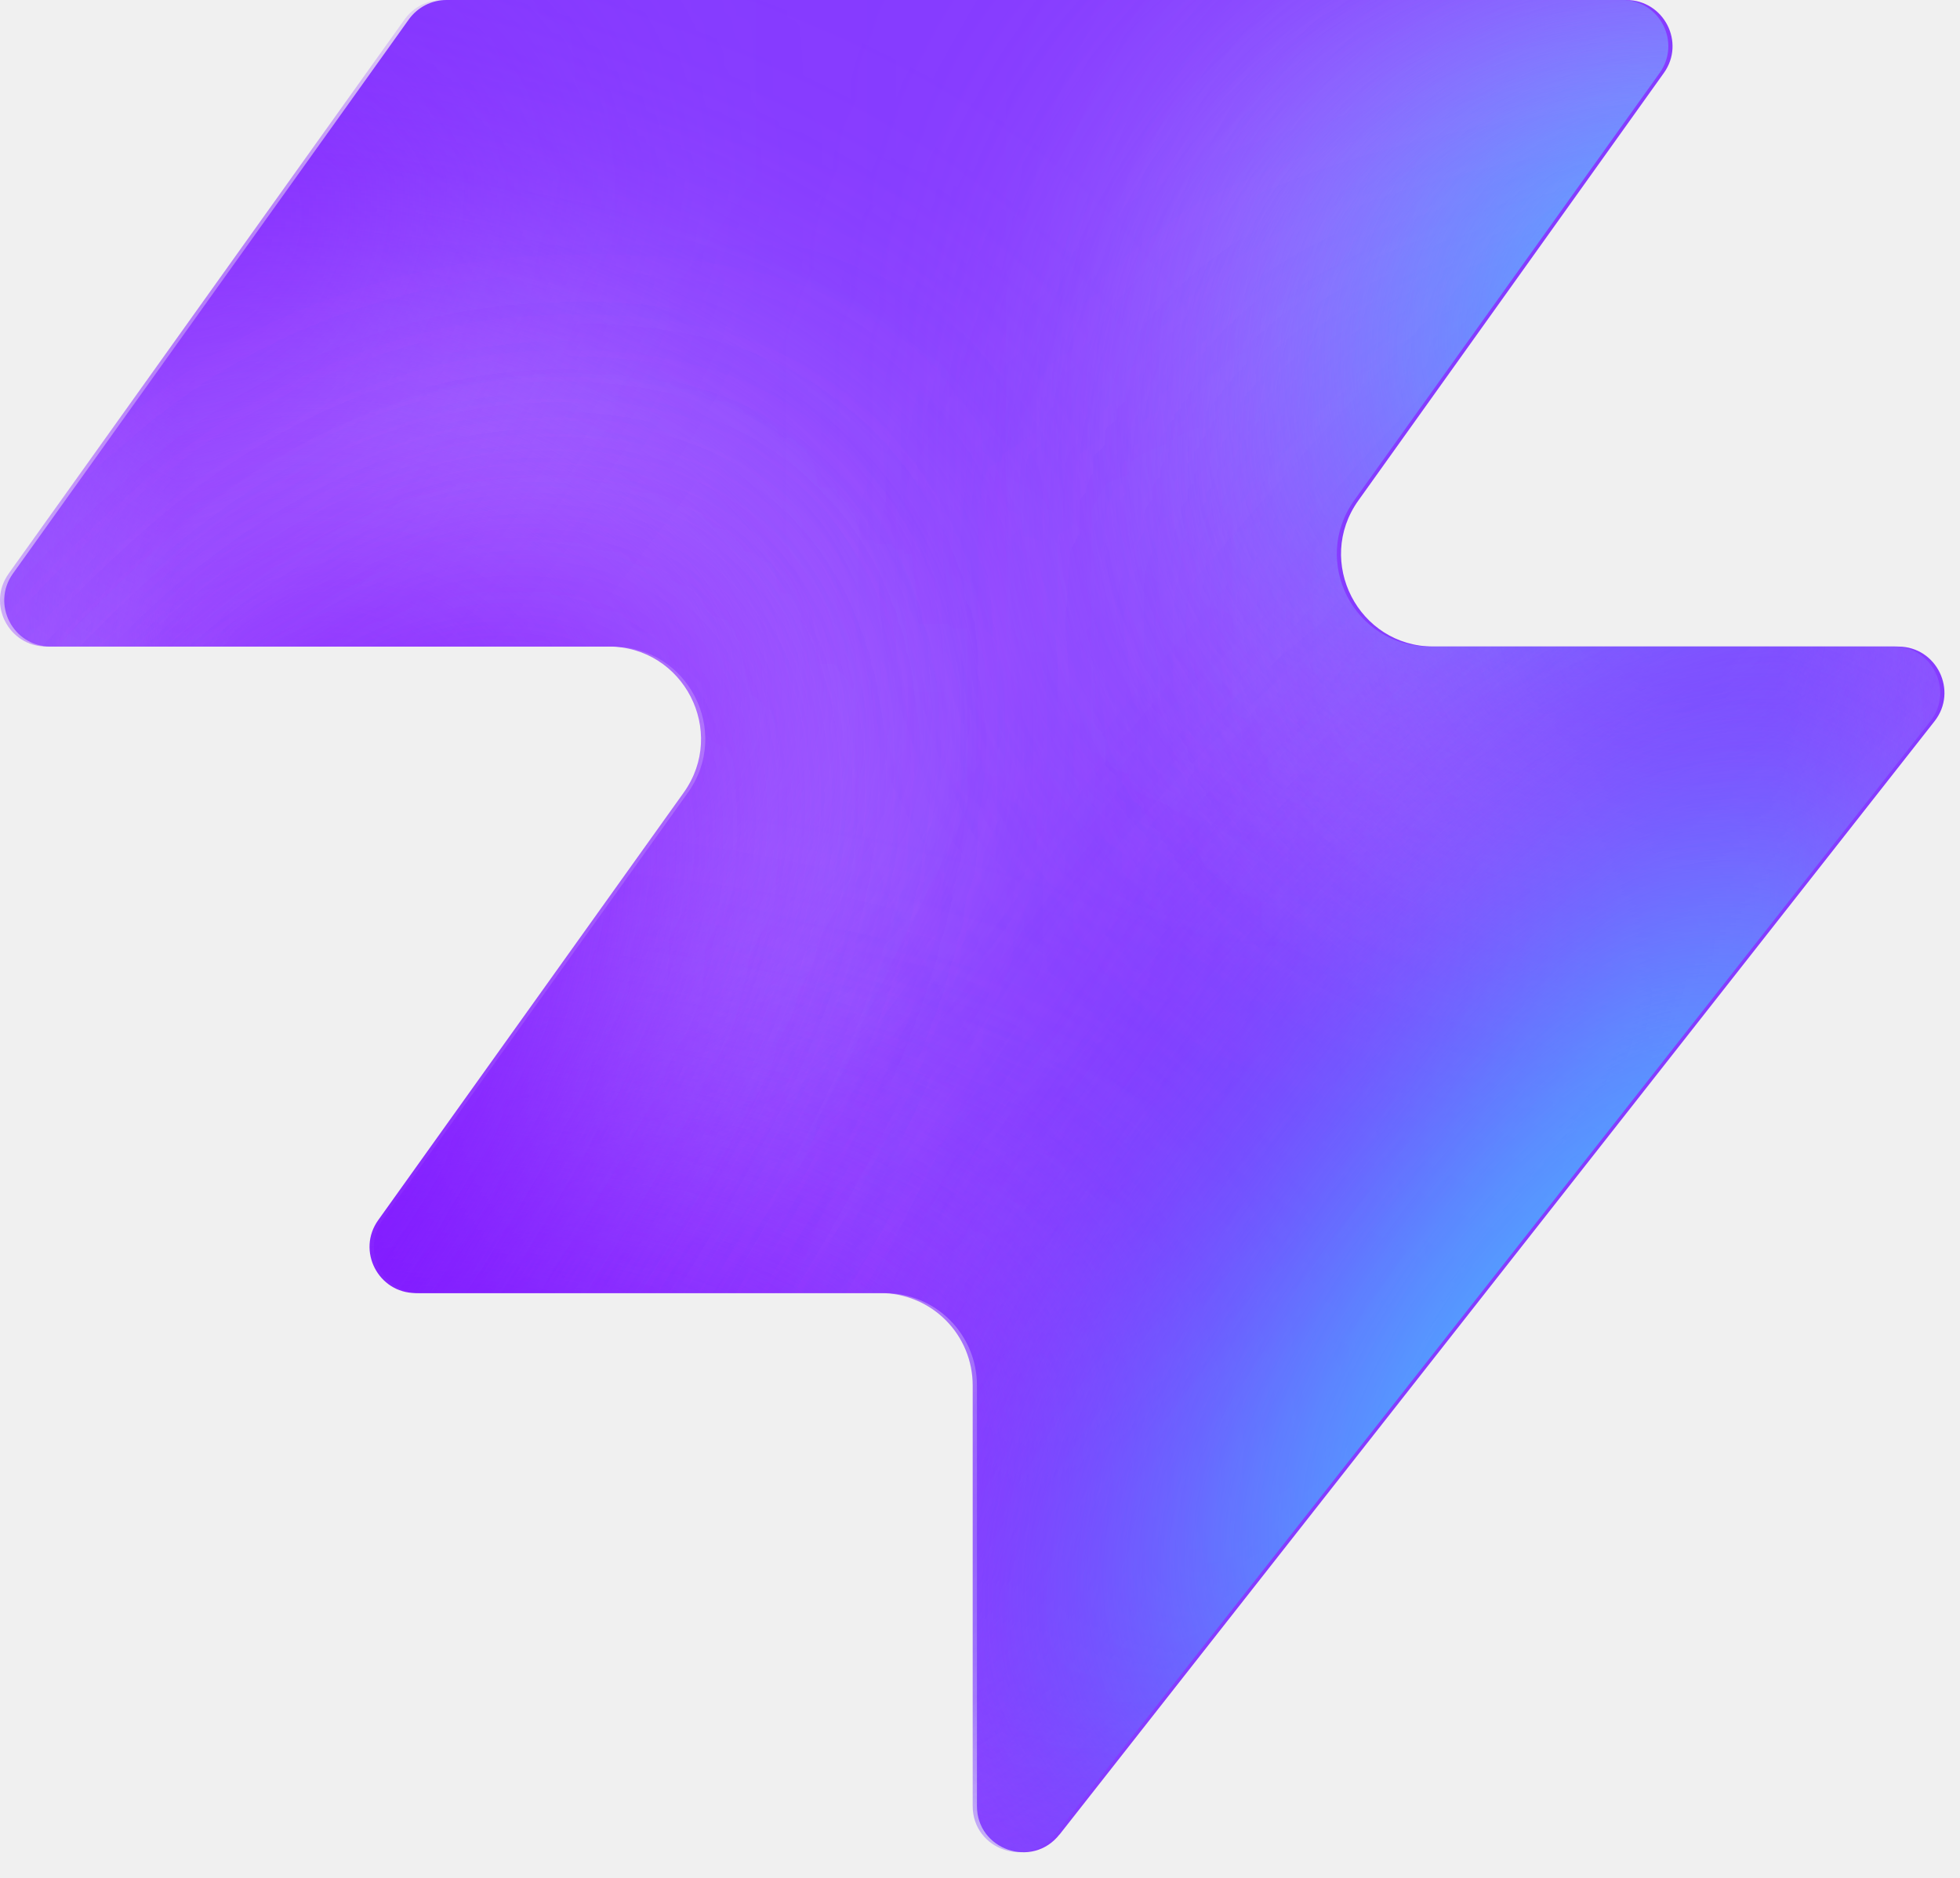
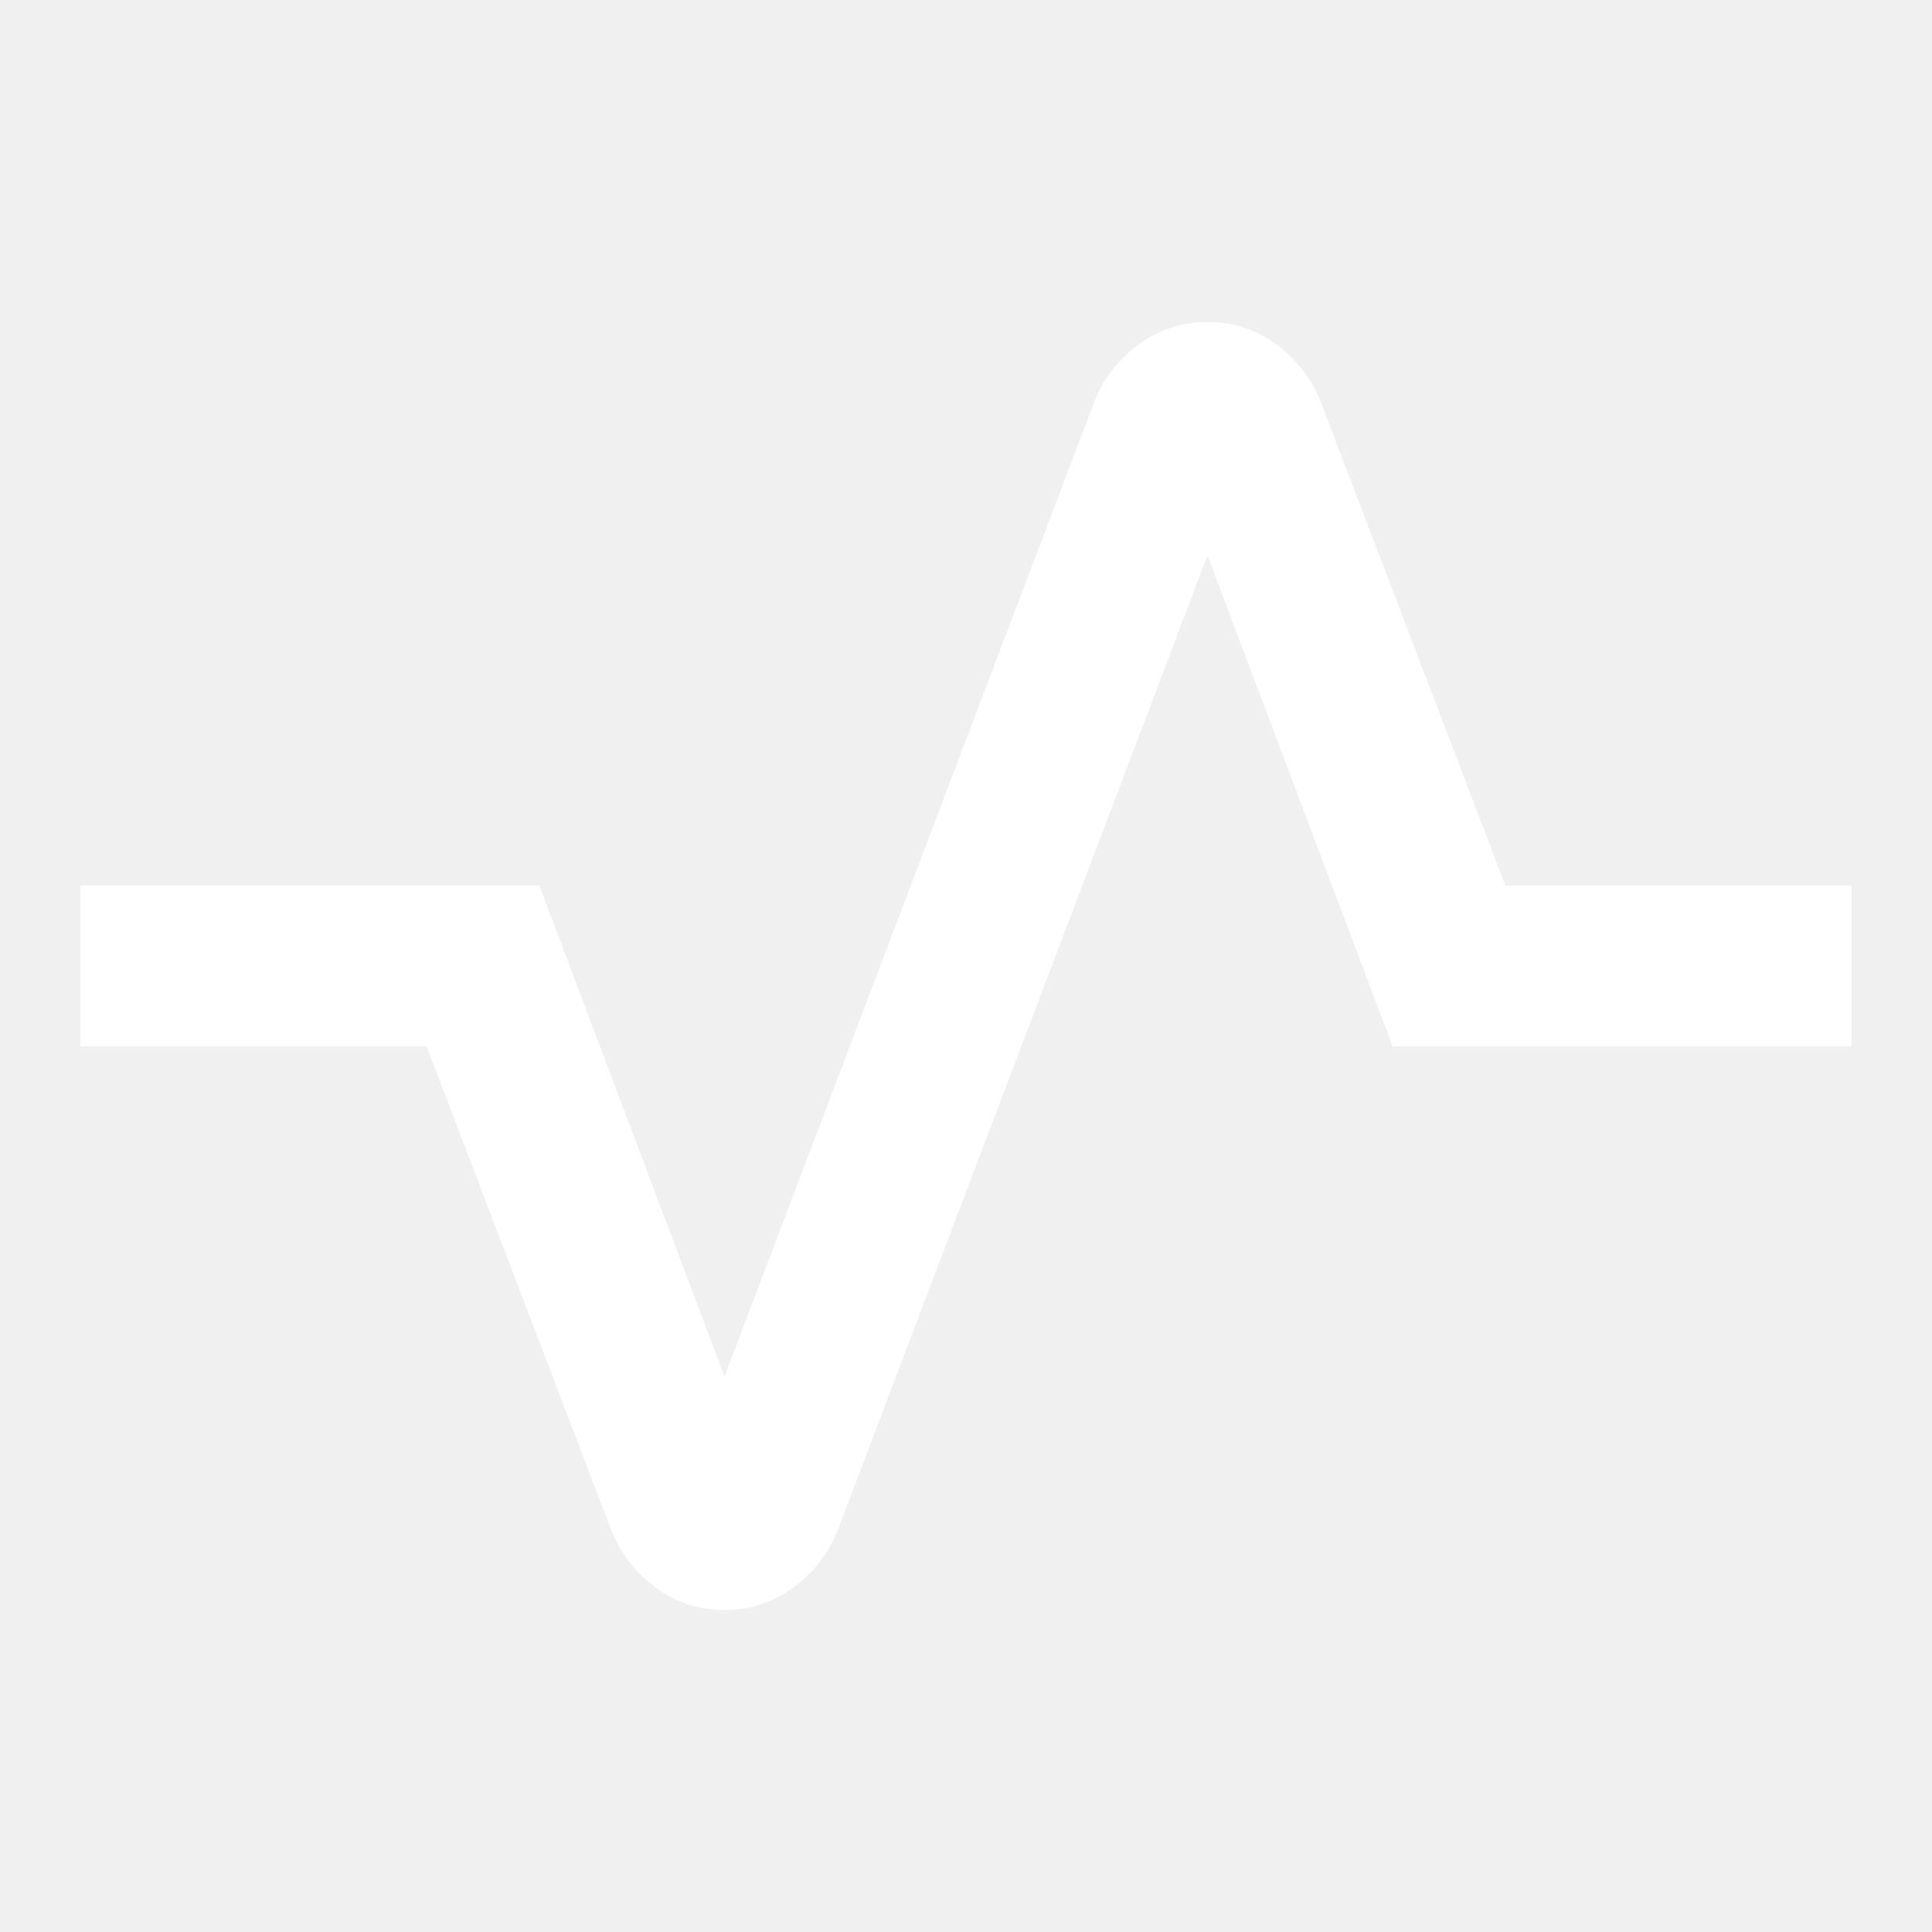
- <svg xmlns="http://www.w3.org/2000/svg" width="48" height="46" fill="none" viewBox="0 0 48 46">
-   <path fill="#863bff" d="M25.946 44.938c-.664.845-2.021.375-2.021-.698V33.937a2.26 2.26 0 0 0-2.262-2.262H10.287c-.92 0-1.456-1.04-.92-1.788l7.48-10.471c1.07-1.497 0-3.578-1.842-3.578H1.237c-.92 0-1.456-1.04-.92-1.788L10.013.474c.214-.297.556-.474.92-.474h28.894c.92 0 1.456 1.04.92 1.788l-7.48 10.471c-1.07 1.498 0 3.579 1.842 3.579h11.377c.943 0 1.473 1.088.89 1.83L25.947 44.94z" style="fill:#863bff;fill:color(display-p3 .525 .23 1);fill-opacity:1" />
-   <mask id="a" width="48" height="46" x="0" y="0" maskUnits="userSpaceOnUse" style="mask-type:alpha">
-     <path fill="#000" d="M25.842 44.938c-.664.844-2.021.375-2.021-.698V33.937a2.26 2.26 0 0 0-2.262-2.262H10.183c-.92 0-1.456-1.04-.92-1.788l7.48-10.471c1.07-1.498 0-3.579-1.842-3.579H1.133c-.92 0-1.456-1.04-.92-1.787L9.91.473c.214-.297.556-.474.92-.474h28.894c.92 0 1.456 1.04.92 1.788l-7.48 10.471c-1.07 1.498 0 3.578 1.842 3.578h11.377c.943 0 1.473 1.088.89 1.832L25.843 44.94z" style="fill:#000;fill-opacity:1" />
-   </mask>
-   <g mask="url(#a)">
-     <g filter="url(#b)">
-       <ellipse cx="5.508" cy="14.704" fill="#ede6ff" rx="5.508" ry="14.704" style="fill:#ede6ff;fill:color(display-p3 .927 .903 1);fill-opacity:1" transform="matrix(.00324 1 1 -.00324 -4.47 31.516)" />
-     </g>
-     <g filter="url(#c)">
-       <ellipse cx="10.399" cy="29.851" fill="#ede6ff" rx="10.399" ry="29.851" style="fill:#ede6ff;fill:color(display-p3 .927 .903 1);fill-opacity:1" transform="matrix(.00324 1 1 -.00324 -39.328 7.883)" />
-     </g>
-     <g filter="url(#d)">
-       <ellipse cx="5.508" cy="30.487" fill="#7e14ff" rx="5.508" ry="30.487" style="fill:#7e14ff;fill:color(display-p3 .492 .077 1);fill-opacity:1" transform="rotate(89.814 -25.913 -14.639)scale(1 -1)" />
-     </g>
-     <g filter="url(#e)">
-       <ellipse cx="5.508" cy="30.599" fill="#7e14ff" rx="5.508" ry="30.599" style="fill:#7e14ff;fill:color(display-p3 .492 .077 1);fill-opacity:1" transform="rotate(89.814 -32.644 -3.334)scale(1 -1)" />
-     </g>
-     <g filter="url(#f)">
-       <ellipse cx="5.508" cy="30.599" fill="#7e14ff" rx="5.508" ry="30.599" style="fill:#7e14ff;fill:color(display-p3 .492 .077 1);fill-opacity:1" transform="matrix(.00324 1 1 -.00324 -34.34 30.47)" />
-     </g>
-     <g filter="url(#g)">
-       <ellipse cx="14.072" cy="22.078" fill="#ede6ff" rx="14.072" ry="22.078" style="fill:#ede6ff;fill:color(display-p3 .927 .903 1);fill-opacity:1" transform="rotate(93.35 24.506 48.493)scale(-1 1)" />
-     </g>
-     <g filter="url(#h)">
-       <ellipse cx="3.47" cy="21.501" fill="#7e14ff" rx="3.47" ry="21.501" style="fill:#7e14ff;fill:color(display-p3 .492 .077 1);fill-opacity:1" transform="rotate(89.009 28.708 47.59)scale(-1 1)" />
-     </g>
-     <g filter="url(#i)">
-       <ellipse cx="3.47" cy="21.501" fill="#7e14ff" rx="3.47" ry="21.501" style="fill:#7e14ff;fill:color(display-p3 .492 .077 1);fill-opacity:1" transform="rotate(89.009 28.708 47.59)scale(-1 1)" />
-     </g>
-     <g filter="url(#j)">
-       <ellipse cx=".387" cy="8.972" fill="#7e14ff" rx="4.407" ry="29.108" style="fill:#7e14ff;fill:color(display-p3 .492 .077 1);fill-opacity:1" transform="rotate(39.51 .387 8.972)" />
-     </g>
-     <g filter="url(#k)">
-       <ellipse cx="47.523" cy="-6.092" fill="#7e14ff" rx="4.407" ry="29.108" style="fill:#7e14ff;fill:color(display-p3 .492 .077 1);fill-opacity:1" transform="rotate(37.892 47.523 -6.092)" />
-     </g>
-     <g filter="url(#l)">
-       <ellipse cx="41.412" cy="6.333" fill="#47bfff" rx="5.971" ry="9.665" style="fill:#47bfff;fill:color(display-p3 .28 .748 1);fill-opacity:1" transform="rotate(37.892 41.412 6.333)" />
-     </g>
-     <g filter="url(#m)">
-       <ellipse cx="-1.879" cy="38.332" fill="#7e14ff" rx="4.407" ry="29.108" style="fill:#7e14ff;fill:color(display-p3 .492 .077 1);fill-opacity:1" transform="rotate(37.892 -1.88 38.332)" />
-     </g>
-     <g filter="url(#n)">
-       <ellipse cx="-1.879" cy="38.332" fill="#7e14ff" rx="4.407" ry="29.108" style="fill:#7e14ff;fill:color(display-p3 .492 .077 1);fill-opacity:1" transform="rotate(37.892 -1.88 38.332)" />
-     </g>
-     <g filter="url(#o)">
-       <ellipse cx="35.651" cy="29.907" fill="#7e14ff" rx="4.407" ry="29.108" style="fill:#7e14ff;fill:color(display-p3 .492 .077 1);fill-opacity:1" transform="rotate(37.892 35.651 29.907)" />
-     </g>
-     <g filter="url(#p)">
-       <ellipse cx="38.418" cy="32.4" fill="#47bfff" rx="5.971" ry="15.297" style="fill:#47bfff;fill:color(display-p3 .28 .748 1);fill-opacity:1" transform="rotate(37.892 38.418 32.4)" />
-     </g>
-   </g>
-   <defs>
-     <filter id="b" width="60.045" height="41.654" x="-19.77" y="16.149" color-interpolation-filters="sRGB" filterUnits="userSpaceOnUse">
-       <feFlood flood-opacity="0" result="BackgroundImageFix" />
-       <feBlend in="SourceGraphic" in2="BackgroundImageFix" result="shape" />
-       <feGaussianBlur result="effect1_foregroundBlur_2002_17158" stdDeviation="7.659" />
-     </filter>
-     <filter id="c" width="90.34" height="51.437" x="-54.613" y="-7.533" color-interpolation-filters="sRGB" filterUnits="userSpaceOnUse">
-       <feFlood flood-opacity="0" result="BackgroundImageFix" />
-       <feBlend in="SourceGraphic" in2="BackgroundImageFix" result="shape" />
-       <feGaussianBlur result="effect1_foregroundBlur_2002_17158" stdDeviation="7.659" />
-     </filter>
-     <filter id="d" width="79.355" height="29.4" x="-49.64" y="2.03" color-interpolation-filters="sRGB" filterUnits="userSpaceOnUse">
-       <feFlood flood-opacity="0" result="BackgroundImageFix" />
-       <feBlend in="SourceGraphic" in2="BackgroundImageFix" result="shape" />
-       <feGaussianBlur result="effect1_foregroundBlur_2002_17158" stdDeviation="4.596" />
-     </filter>
-     <filter id="e" width="79.579" height="29.4" x="-45.045" y="20.029" color-interpolation-filters="sRGB" filterUnits="userSpaceOnUse">
-       <feFlood flood-opacity="0" result="BackgroundImageFix" />
-       <feBlend in="SourceGraphic" in2="BackgroundImageFix" result="shape" />
-       <feGaussianBlur result="effect1_foregroundBlur_2002_17158" stdDeviation="4.596" />
-     </filter>
-     <filter id="f" width="79.579" height="29.4" x="-43.513" y="21.178" color-interpolation-filters="sRGB" filterUnits="userSpaceOnUse">
-       <feFlood flood-opacity="0" result="BackgroundImageFix" />
-       <feBlend in="SourceGraphic" in2="BackgroundImageFix" result="shape" />
-       <feGaussianBlur result="effect1_foregroundBlur_2002_17158" stdDeviation="4.596" />
-     </filter>
-     <filter id="g" width="74.749" height="58.852" x="15.756" y="-17.901" color-interpolation-filters="sRGB" filterUnits="userSpaceOnUse">
-       <feFlood flood-opacity="0" result="BackgroundImageFix" />
-       <feBlend in="SourceGraphic" in2="BackgroundImageFix" result="shape" />
-       <feGaussianBlur result="effect1_foregroundBlur_2002_17158" stdDeviation="7.659" />
-     </filter>
-     <filter id="h" width="61.377" height="25.362" x="23.548" y="2.284" color-interpolation-filters="sRGB" filterUnits="userSpaceOnUse">
-       <feFlood flood-opacity="0" result="BackgroundImageFix" />
-       <feBlend in="SourceGraphic" in2="BackgroundImageFix" result="shape" />
-       <feGaussianBlur result="effect1_foregroundBlur_2002_17158" stdDeviation="4.596" />
-     </filter>
-     <filter id="i" width="61.377" height="25.362" x="23.548" y="2.284" color-interpolation-filters="sRGB" filterUnits="userSpaceOnUse">
-       <feFlood flood-opacity="0" result="BackgroundImageFix" />
-       <feBlend in="SourceGraphic" in2="BackgroundImageFix" result="shape" />
-       <feGaussianBlur result="effect1_foregroundBlur_2002_17158" stdDeviation="4.596" />
-     </filter>
-     <filter id="j" width="56.045" height="63.649" x="-27.636" y="-22.853" color-interpolation-filters="sRGB" filterUnits="userSpaceOnUse">
-       <feFlood flood-opacity="0" result="BackgroundImageFix" />
-       <feBlend in="SourceGraphic" in2="BackgroundImageFix" result="shape" />
-       <feGaussianBlur result="effect1_foregroundBlur_2002_17158" stdDeviation="4.596" />
-     </filter>
-     <filter id="k" width="54.814" height="64.646" x="20.116" y="-38.415" color-interpolation-filters="sRGB" filterUnits="userSpaceOnUse">
-       <feFlood flood-opacity="0" result="BackgroundImageFix" />
-       <feBlend in="SourceGraphic" in2="BackgroundImageFix" result="shape" />
-       <feGaussianBlur result="effect1_foregroundBlur_2002_17158" stdDeviation="4.596" />
-     </filter>
-     <filter id="l" width="33.541" height="35.313" x="24.641" y="-11.323" color-interpolation-filters="sRGB" filterUnits="userSpaceOnUse">
-       <feFlood flood-opacity="0" result="BackgroundImageFix" />
-       <feBlend in="SourceGraphic" in2="BackgroundImageFix" result="shape" />
-       <feGaussianBlur result="effect1_foregroundBlur_2002_17158" stdDeviation="4.596" />
-     </filter>
-     <filter id="m" width="54.814" height="64.646" x="-29.286" y="6.009" color-interpolation-filters="sRGB" filterUnits="userSpaceOnUse">
-       <feFlood flood-opacity="0" result="BackgroundImageFix" />
-       <feBlend in="SourceGraphic" in2="BackgroundImageFix" result="shape" />
-       <feGaussianBlur result="effect1_foregroundBlur_2002_17158" stdDeviation="4.596" />
-     </filter>
-     <filter id="n" width="54.814" height="64.646" x="-29.286" y="6.009" color-interpolation-filters="sRGB" filterUnits="userSpaceOnUse">
-       <feFlood flood-opacity="0" result="BackgroundImageFix" />
-       <feBlend in="SourceGraphic" in2="BackgroundImageFix" result="shape" />
-       <feGaussianBlur result="effect1_foregroundBlur_2002_17158" stdDeviation="4.596" />
-     </filter>
-     <filter id="o" width="54.814" height="64.646" x="8.244" y="-2.416" color-interpolation-filters="sRGB" filterUnits="userSpaceOnUse">
-       <feFlood flood-opacity="0" result="BackgroundImageFix" />
-       <feBlend in="SourceGraphic" in2="BackgroundImageFix" result="shape" />
-       <feGaussianBlur result="effect1_foregroundBlur_2002_17158" stdDeviation="4.596" />
-     </filter>
-     <filter id="p" width="39.409" height="43.623" x="18.713" y="10.588" color-interpolation-filters="sRGB" filterUnits="userSpaceOnUse">
-       <feFlood flood-opacity="0" result="BackgroundImageFix" />
-       <feBlend in="SourceGraphic" in2="BackgroundImageFix" result="shape" />
-       <feGaussianBlur result="effect1_foregroundBlur_2002_17158" stdDeviation="4.596" />
-     </filter>
-   </defs>
+ <svg xmlns="http://www.w3.org/2000/svg" height="24px" viewBox="0 -960 960 960" width="24px" fill="#FFFFFF">
+   <path d="M326-171q-15-11-22-28l-92-241H40v-80h228l92 244 184-485q7-17 22-28t34-11q19 0 34 11t22 28l92 241h172v80H692l-92-244-184 485q-7 17-22 28t-34 11q-19 0-34-11Z" />
</svg>
